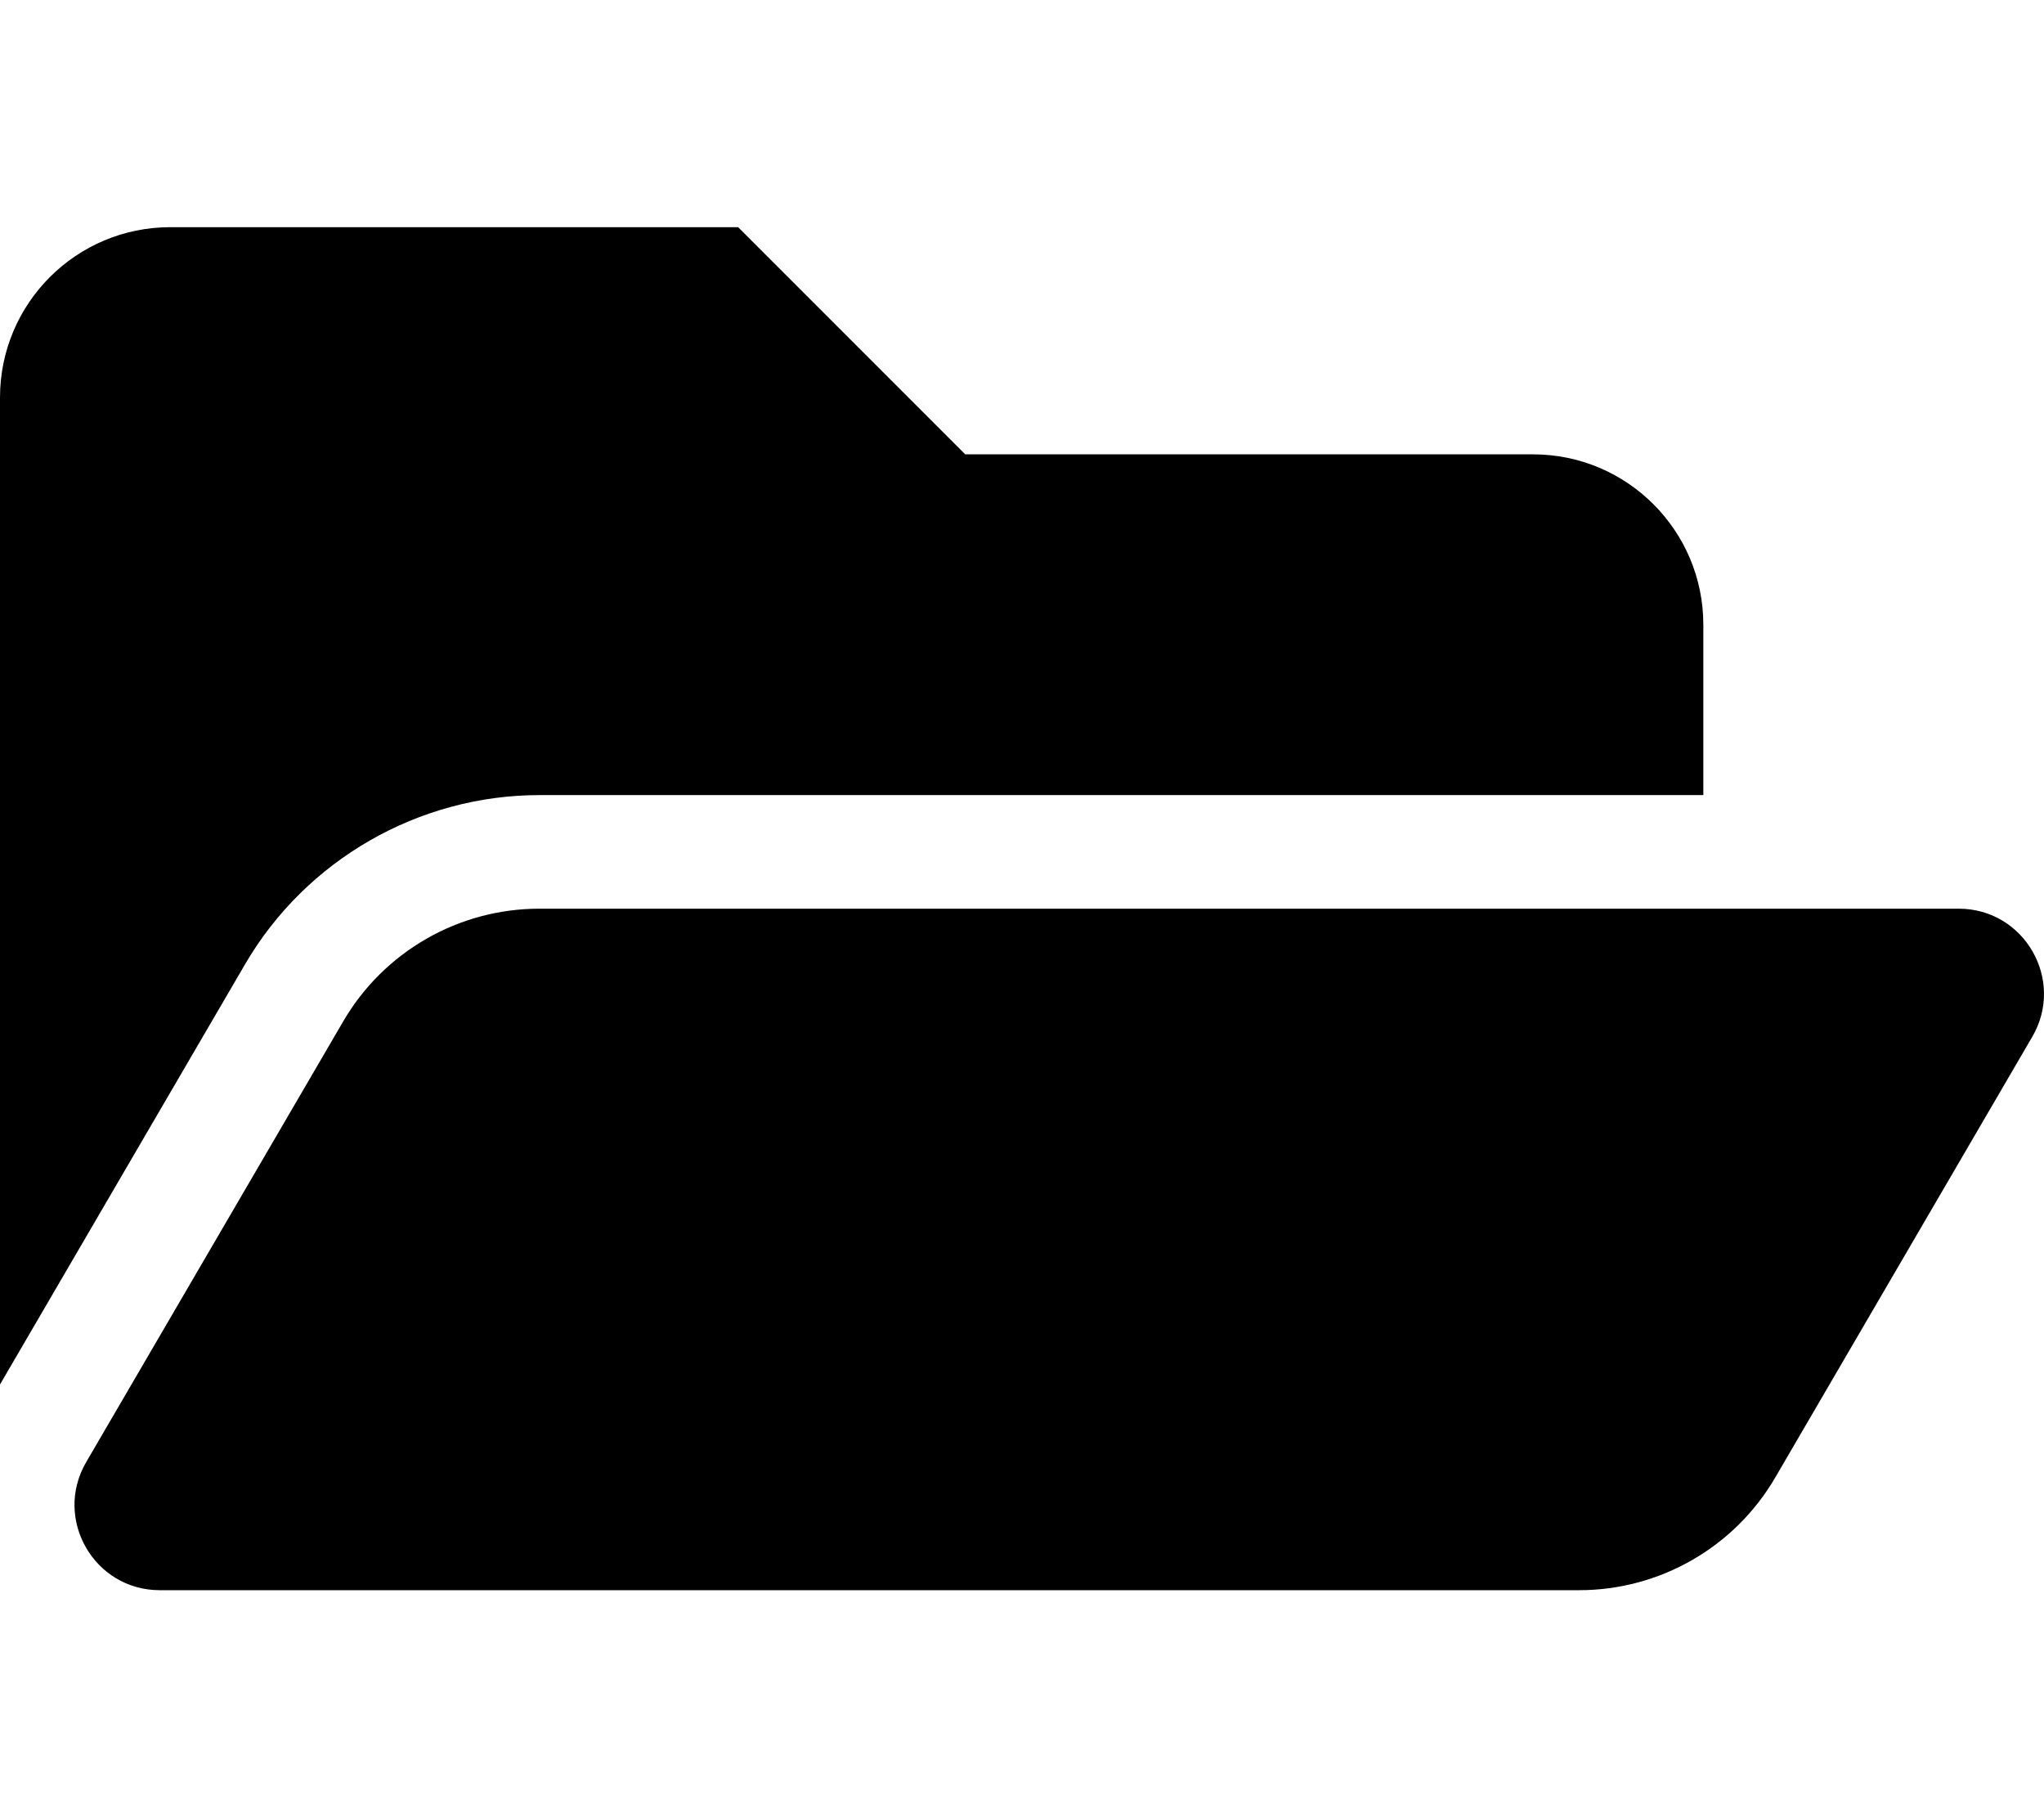
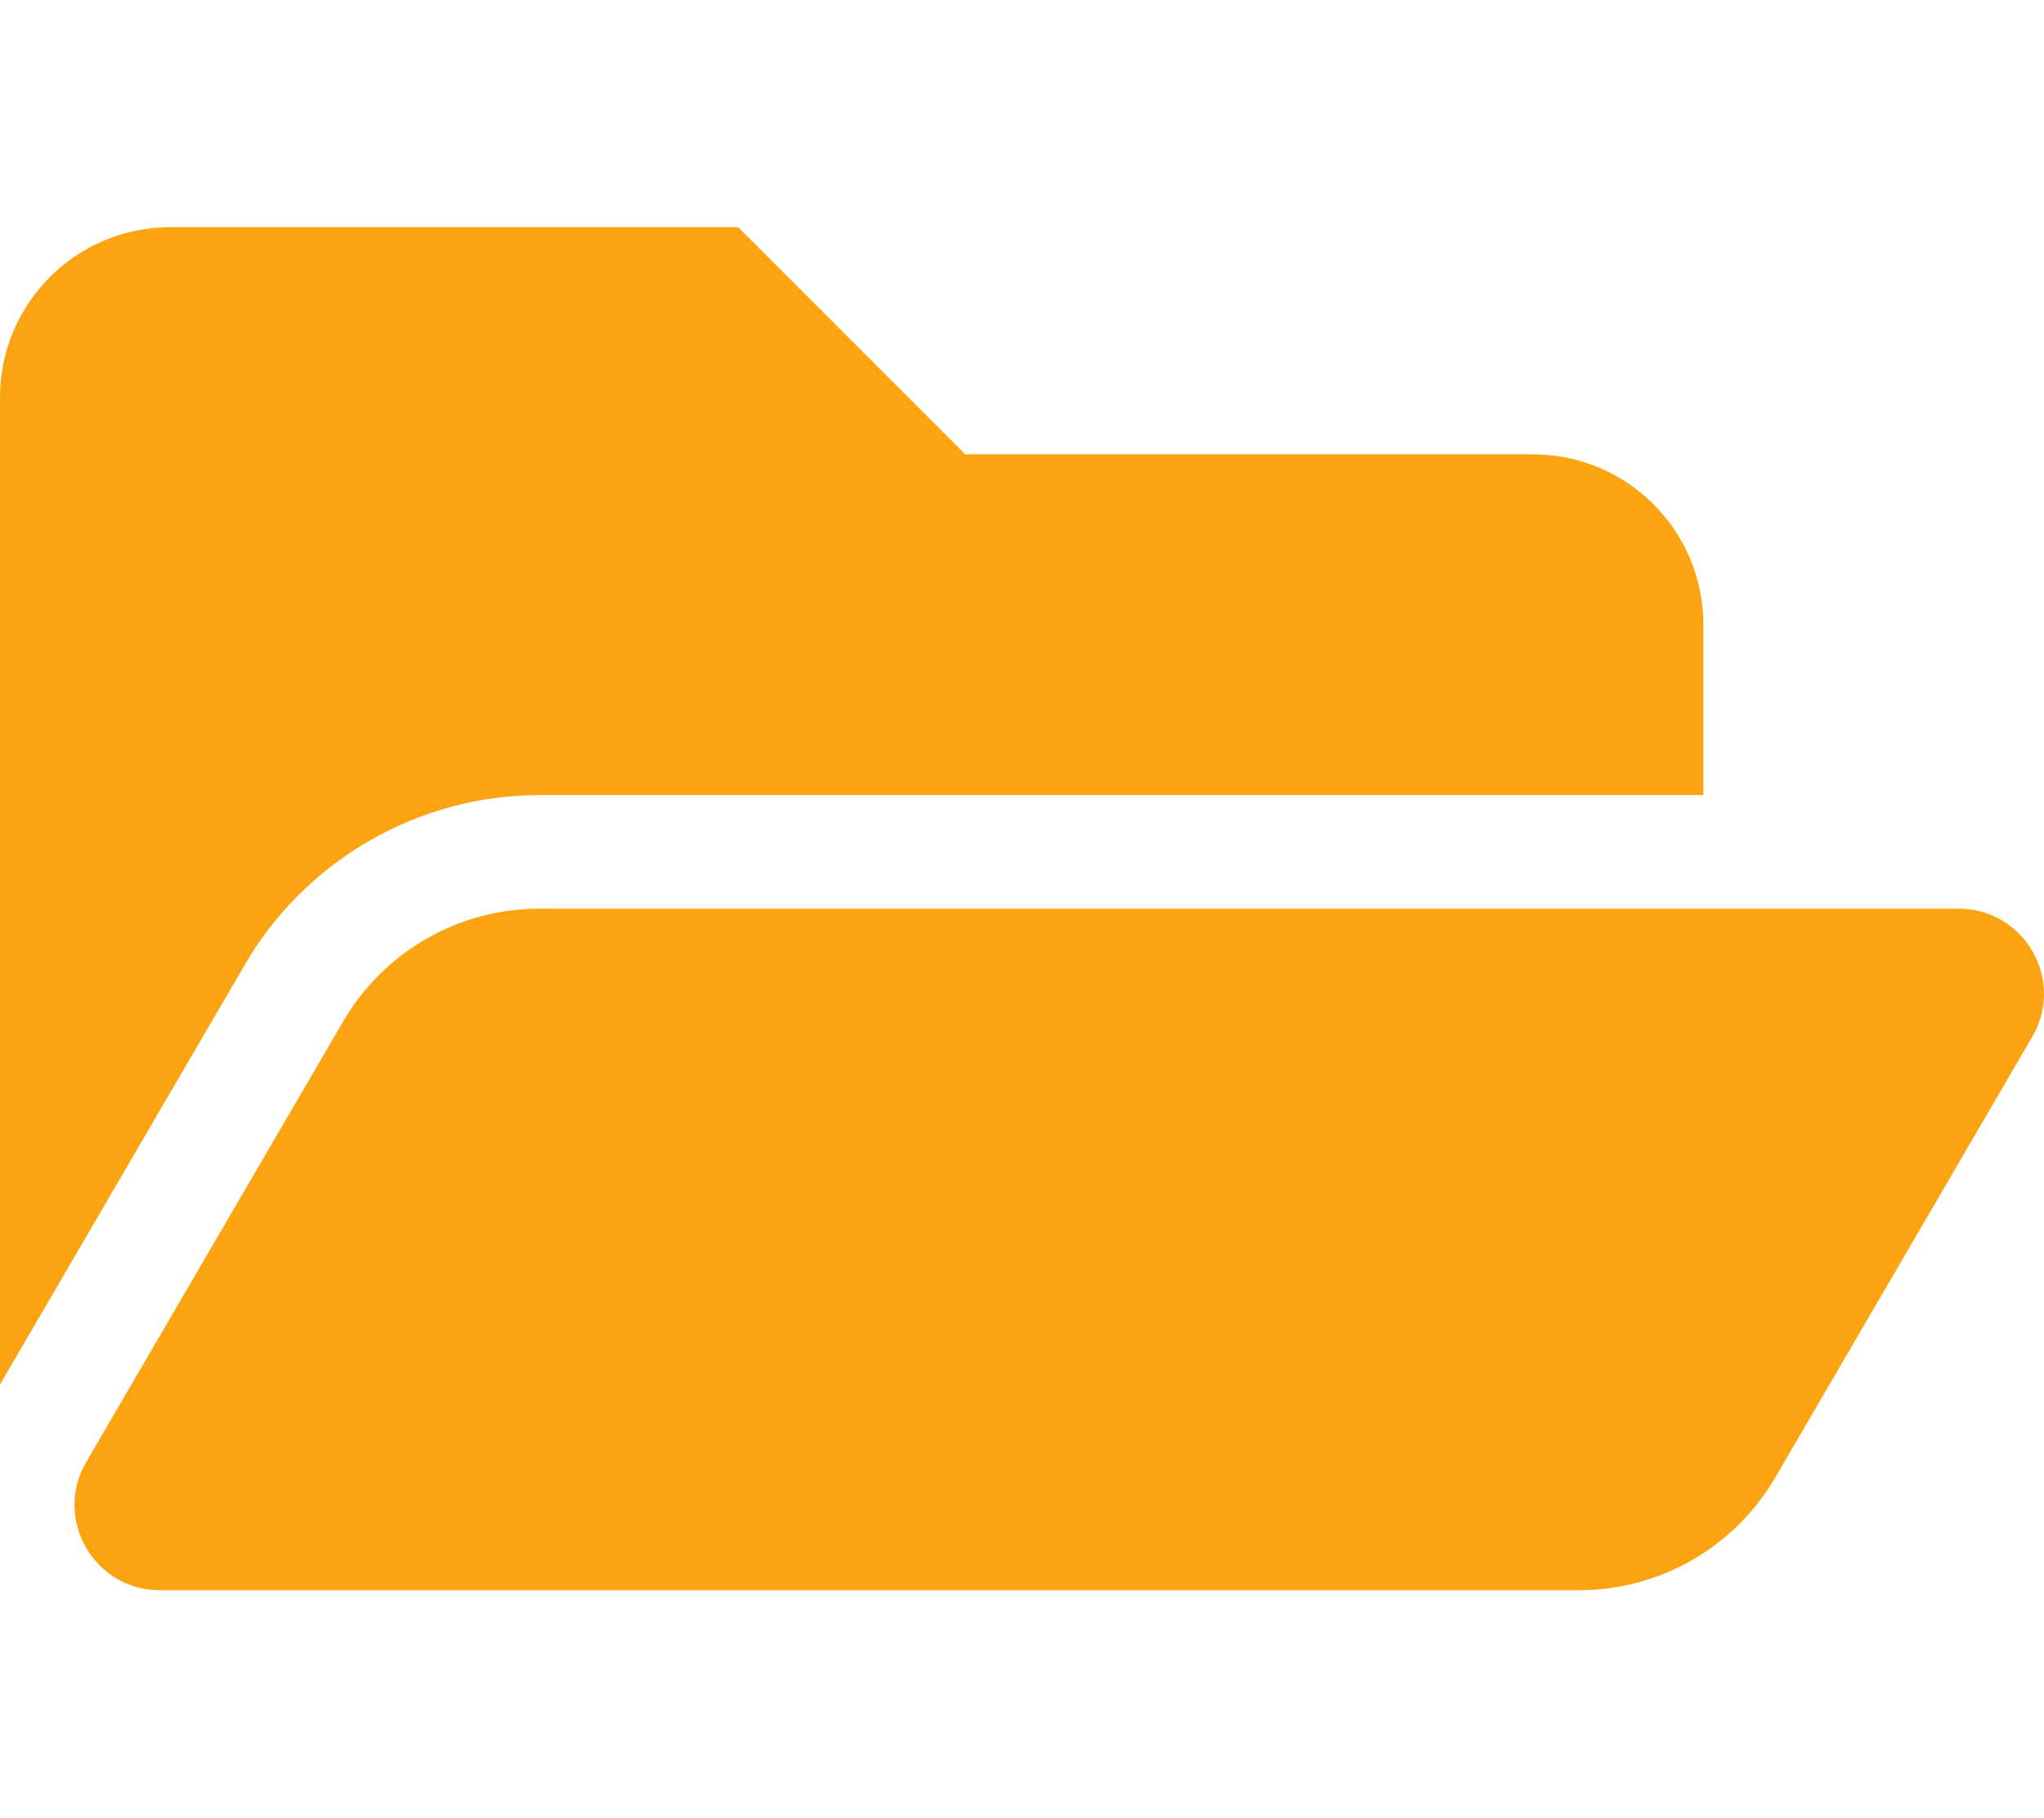
<svg xmlns="http://www.w3.org/2000/svg" aria-hidden="true" focusable="false" data-prefix="fas" data-icon="folder-open" class="svg-inline--fa fa-folder-open fa-w-18" role="img" viewBox="0 0 576 512">
-   <path fill="currentColor" d="M572.694 292.093L500.27 416.248A63.997 63.997 0 0 1 444.989 448H45.025c-18.523 0-30.064-20.093-20.731-36.093l72.424-124.155A64 64 0 0 1 152 256h399.964c18.523 0 30.064 20.093 20.73 36.093zM152 224h328v-48c0-26.51-21.49-48-48-48H272l-64-64H48C21.49 64 0 85.49 0 112v278.046l69.077-118.418C86.214 242.25 117.989 224 152 224z" />
+   <path fill="#FCA311" d="M572.694 292.093L500.27 416.248A63.997 63.997 0 0 1 444.989 448H45.025c-18.523 0-30.064-20.093-20.731-36.093l72.424-124.155A64 64 0 0 1 152 256h399.964c18.523 0 30.064 20.093 20.73 36.093zM152 224h328v-48c0-26.51-21.49-48-48-48H272l-64-64H48C21.49 64 0 85.49 0 112v278.046l69.077-118.418C86.214 242.25 117.989 224 152 224z" />
</svg>
